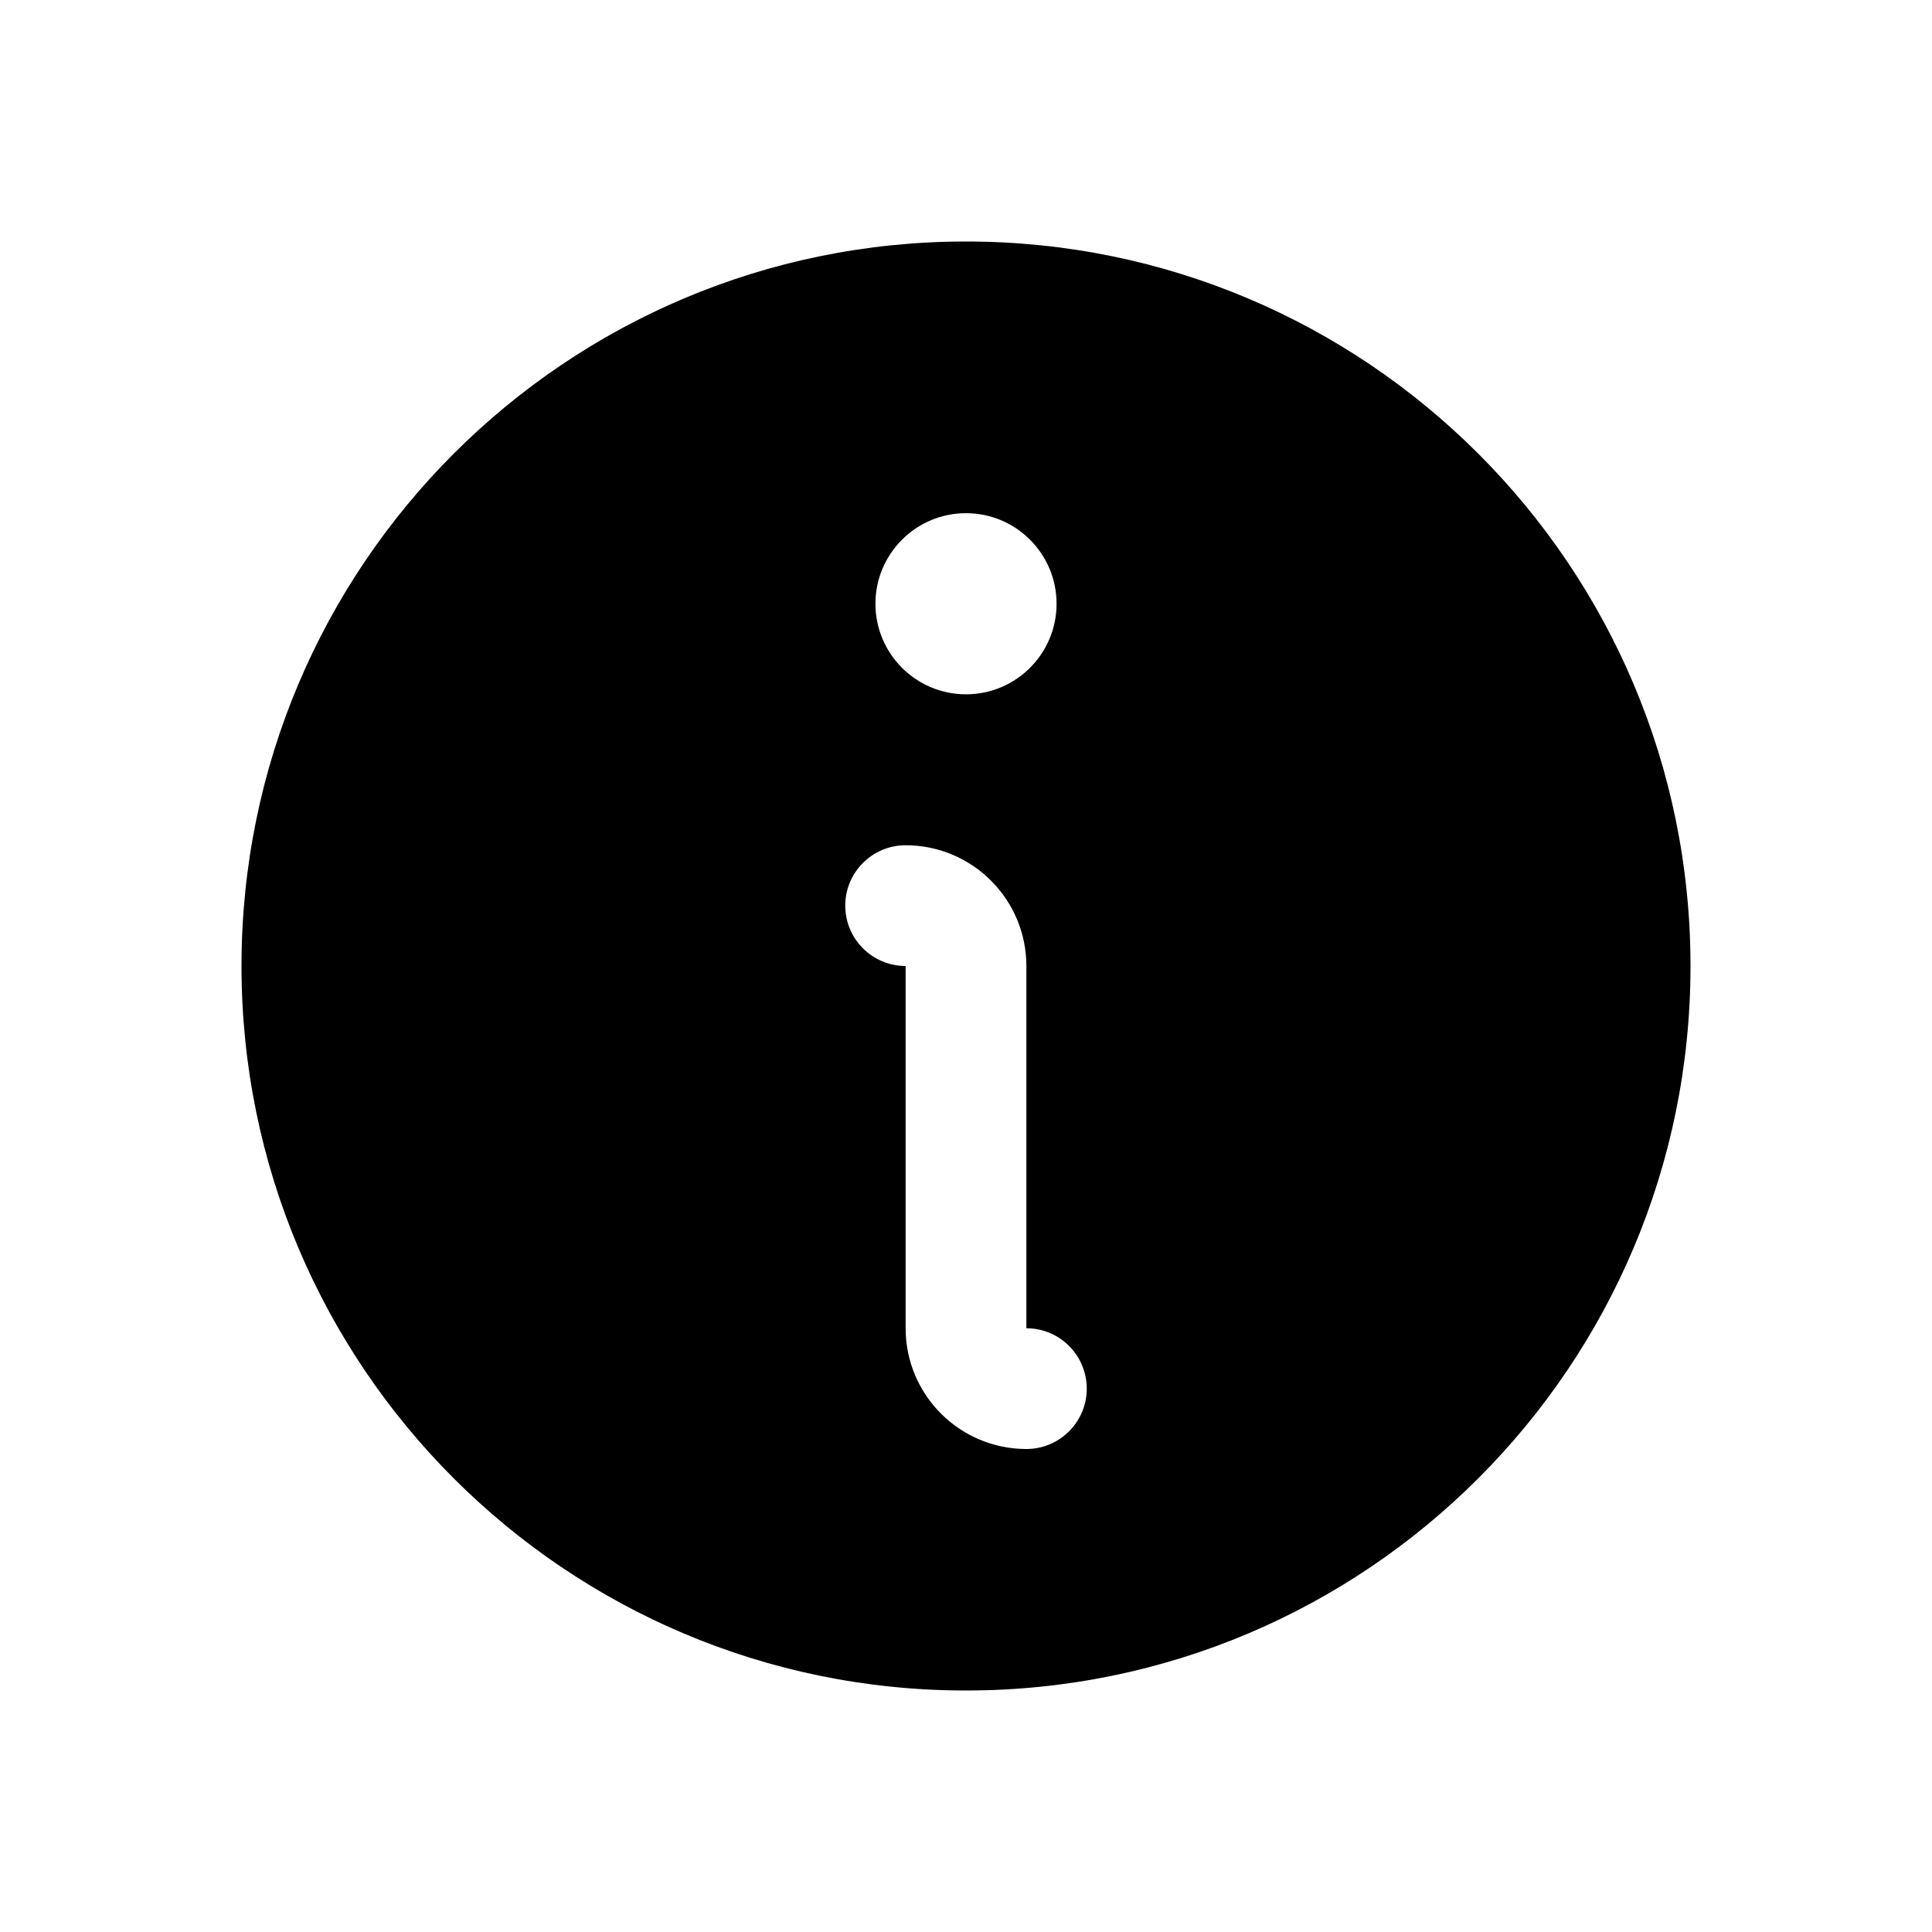
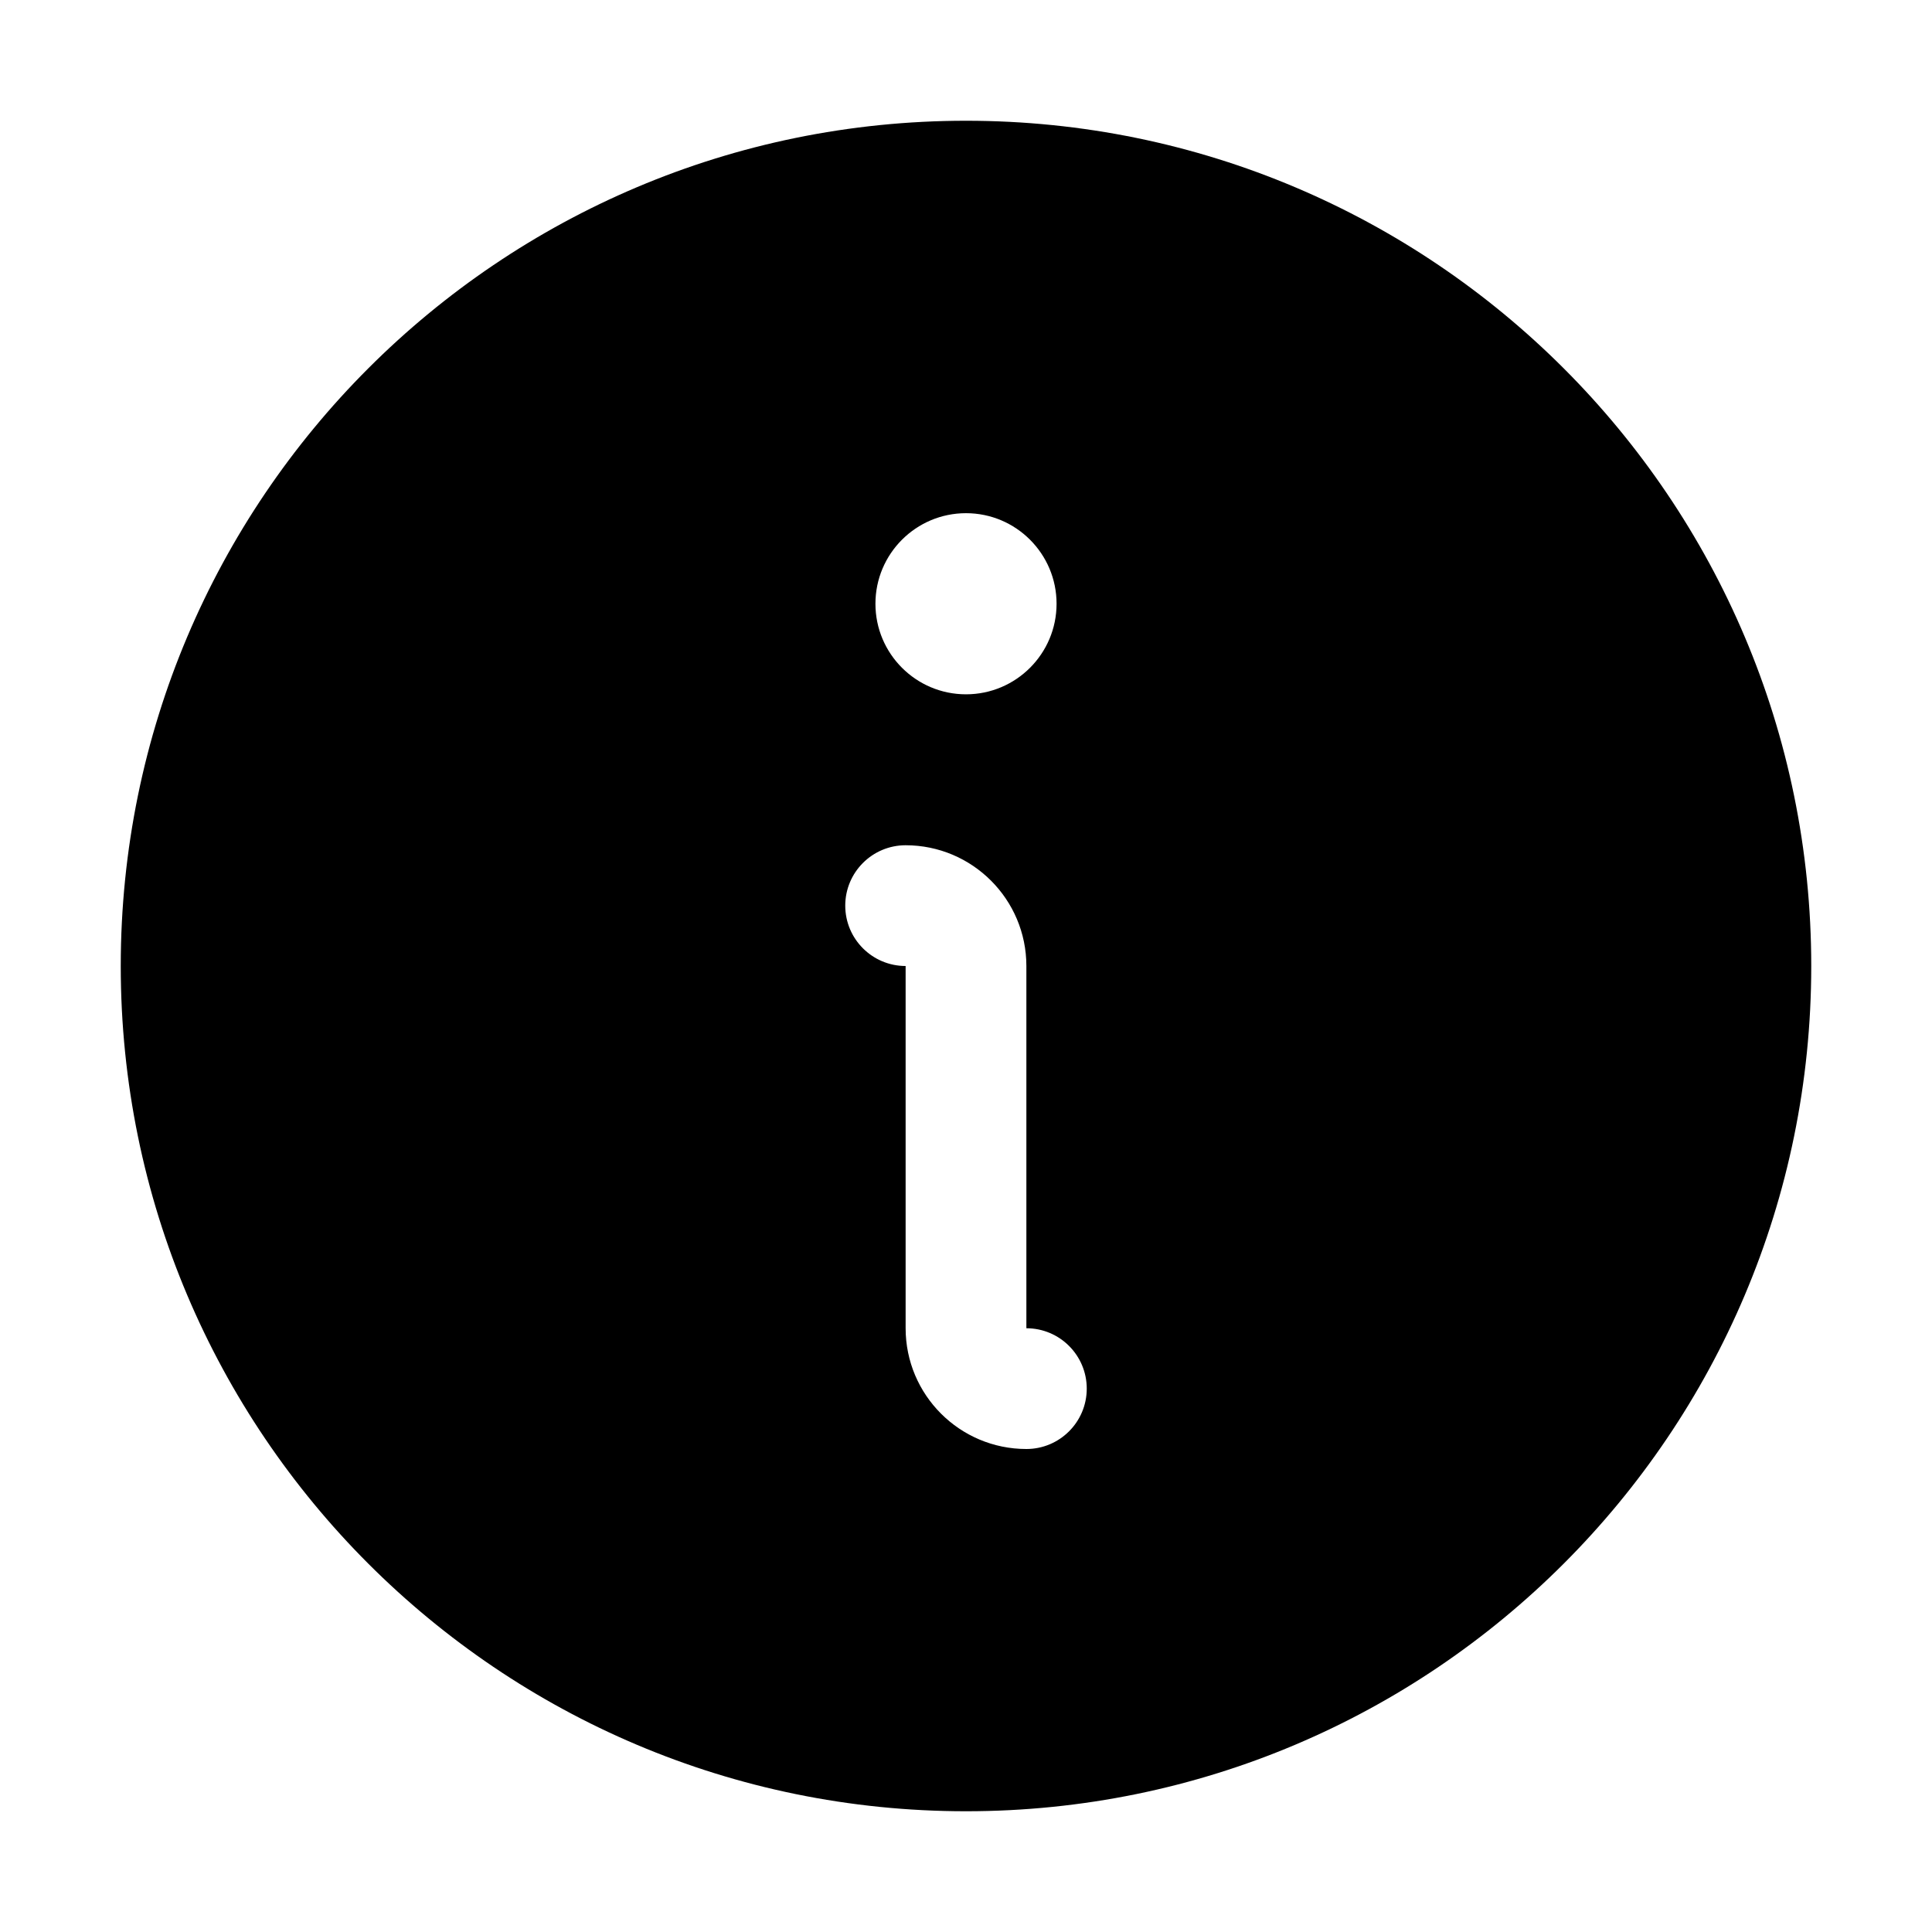
<svg xmlns="http://www.w3.org/2000/svg" width="16" height="16" viewBox="0 0 16 16" fill="none">
-   <path d="M8 2C11.314 2 14 4.686 14 8C14 11.314 11.314 14 8 14C4.686 14 2 11.314 2 8C2 4.686 4.686 2 8 2ZM7.5 7C7.224 7 7 7.224 7 7.5C7 7.776 7.224 8 7.5 8V11C7.5 11.552 7.948 12 8.5 12C8.776 12 9 11.776 9 11.5C9 11.224 8.776 11 8.5 11V8C8.5 7.448 8.052 7 7.5 7ZM8 4.25C7.586 4.25 7.25 4.586 7.25 5C7.25 5.414 7.586 5.75 8 5.75C8.414 5.75 8.75 5.414 8.75 5C8.75 4.586 8.414 4.25 8 4.25Z" fill="black" style="fill:black;fill-opacity:1;" />
+   <path d="M8 1C11.866 1 15 4.134 15 8C15 11.866 11.866 15 8 15C4.134 15 1 11.866 1 8C1 4.134 4.134 1 8 1ZM7.5 7C7.224 7 7 7.224 7 7.5C7 7.776 7.224 8 7.5 8V11C7.5 11.552 7.948 12 8.5 12C8.776 12 9 11.776 9 11.5C9 11.224 8.776 11 8.5 11V8C8.5 7.448 8.052 7 7.5 7ZM8 4.25C7.586 4.25 7.25 4.586 7.25 5C7.25 5.414 7.586 5.75 8 5.75C8.414 5.75 8.75 5.414 8.75 5C8.75 4.586 8.414 4.25 8 4.25Z" fill="black" style="fill:black;fill-opacity:1;" />
</svg>
